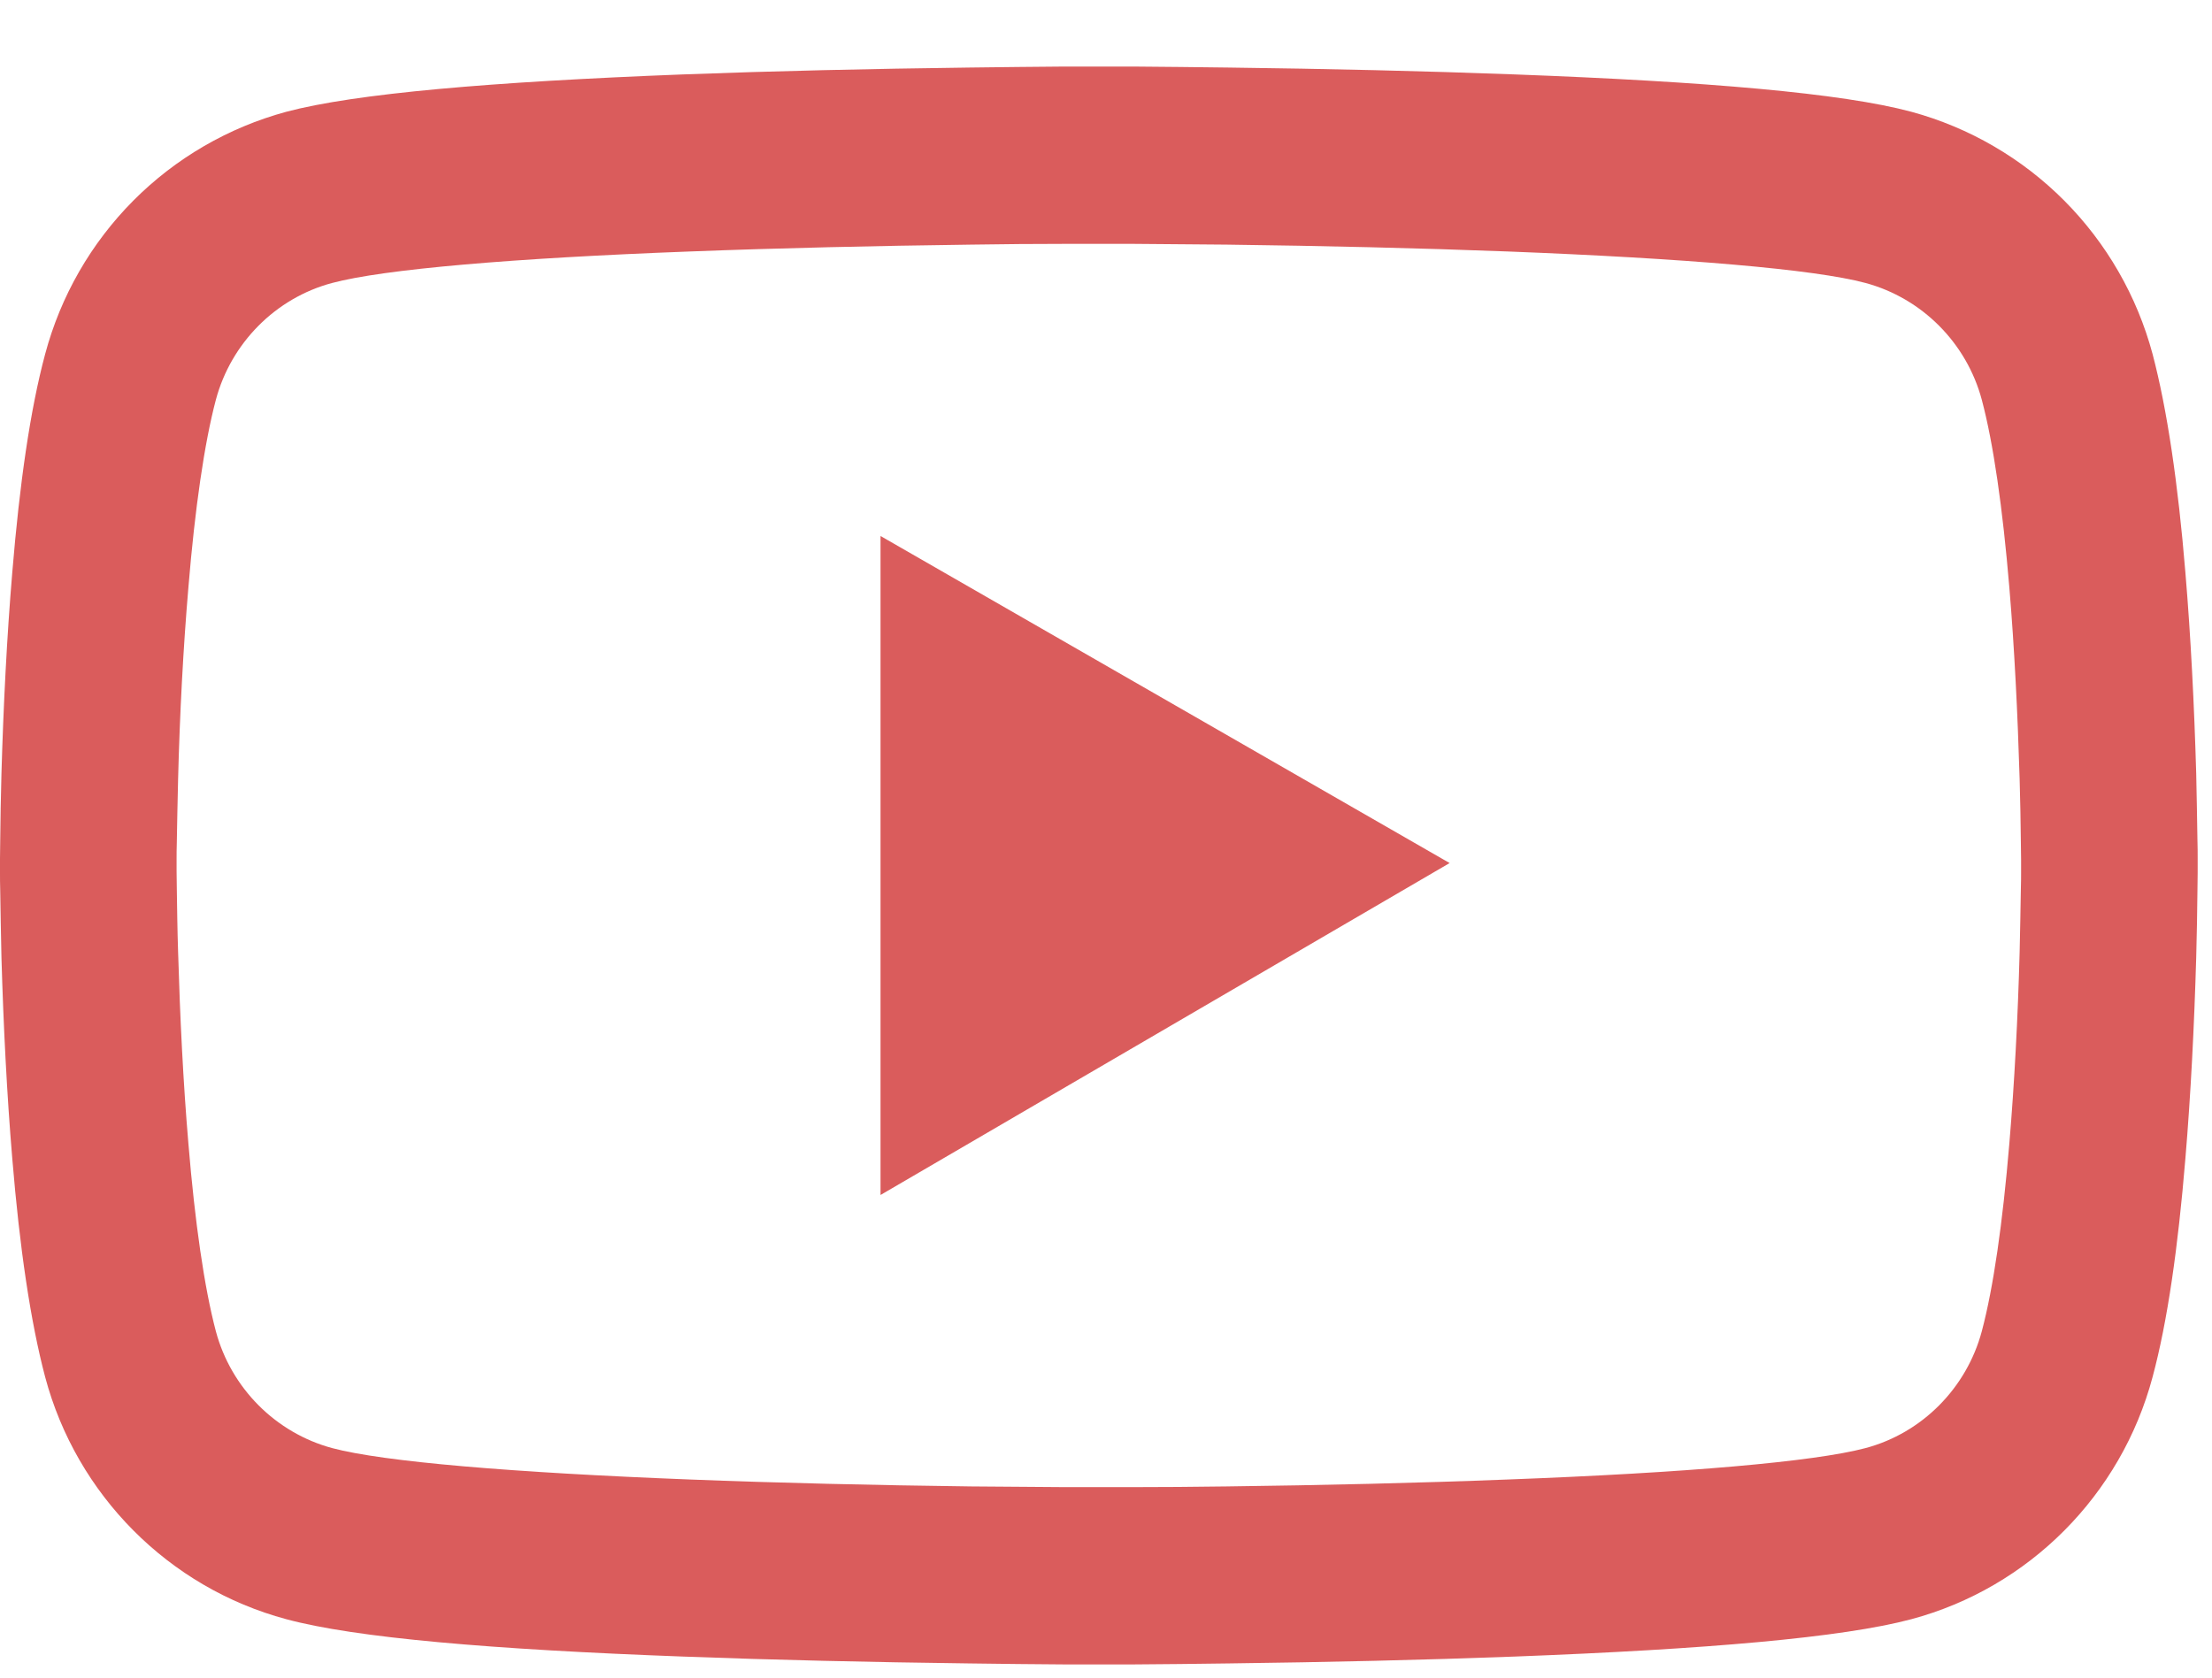
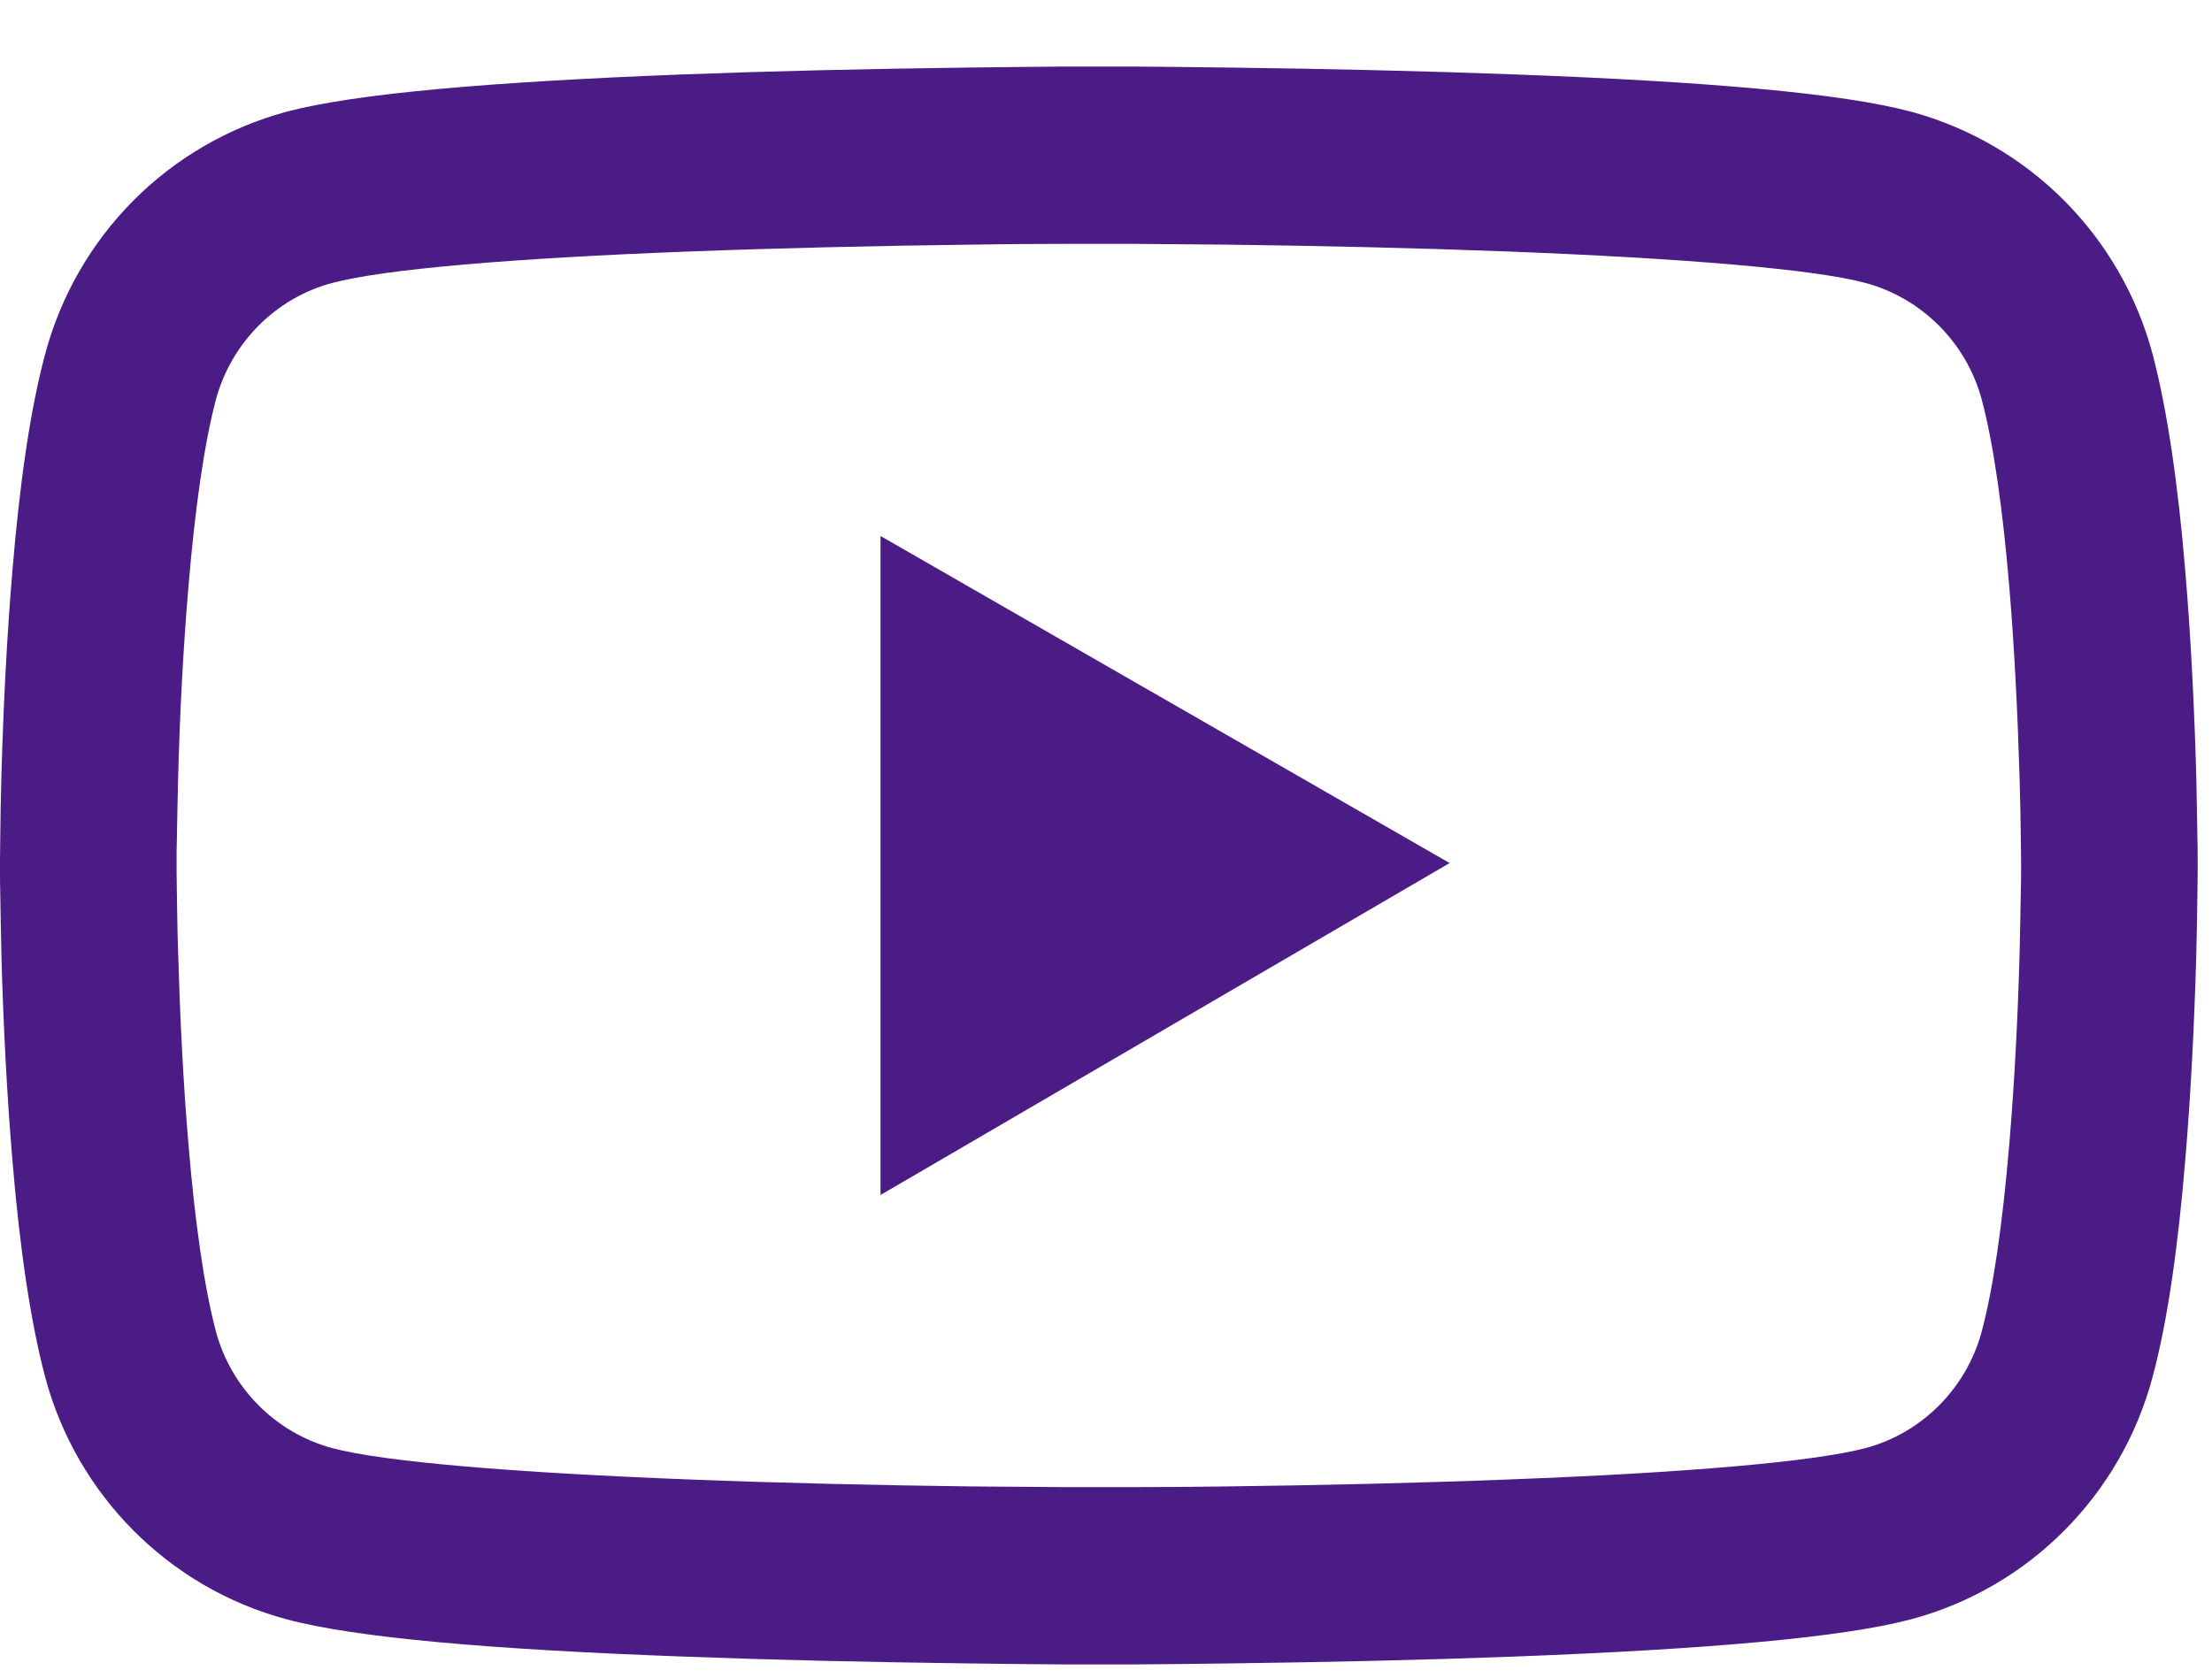
<svg xmlns="http://www.w3.org/2000/svg" width="29" height="22" viewBox="0 0 29 22" fill="none">
-   <path d="M28.812 11.26C28.812 11.189 28.812 11.108 28.809 11.015C28.806 10.754 28.799 10.46 28.793 10.147C28.767 9.248 28.722 8.351 28.651 7.506C28.555 6.342 28.413 5.372 28.221 4.643C28.017 3.882 27.618 3.189 27.063 2.631C26.508 2.074 25.817 1.672 25.059 1.466C24.149 1.221 22.368 1.07 19.86 0.976C18.667 0.931 17.39 0.902 16.114 0.886C15.667 0.88 15.252 0.876 14.879 0.873H13.933C13.56 0.876 13.146 0.88 12.699 0.886C11.422 0.902 10.145 0.931 8.952 0.976C6.444 1.073 4.659 1.225 3.753 1.466C2.994 1.672 2.303 2.073 1.748 2.631C1.194 3.188 0.795 3.882 0.592 4.643C0.396 5.372 0.257 6.342 0.161 7.506C0.09 8.351 0.045 9.248 0.019 10.147C0.01 10.46 0.006 10.754 0.003 11.015C0.003 11.108 0 11.189 0 11.26V11.441C0 11.511 -4.91148e-08 11.592 0.003 11.686C0.006 11.947 0.013 12.24 0.019 12.553C0.045 13.453 0.09 14.349 0.161 15.194C0.257 16.358 0.399 17.329 0.592 18.058C1.003 19.602 2.212 20.821 3.753 21.234C4.659 21.479 6.444 21.631 8.952 21.724C10.145 21.769 11.422 21.798 12.699 21.814C13.146 21.821 13.56 21.824 13.933 21.827H14.879C15.252 21.824 15.667 21.821 16.114 21.814C17.39 21.798 18.667 21.769 19.86 21.724C22.368 21.628 24.153 21.476 25.059 21.234C26.6 20.821 27.809 19.606 28.221 18.058C28.417 17.329 28.555 16.358 28.651 15.194C28.722 14.349 28.767 13.453 28.793 12.553C28.802 12.24 28.806 11.947 28.809 11.686C28.809 11.592 28.812 11.511 28.812 11.441V11.26ZM26.497 11.428C26.497 11.495 26.497 11.569 26.494 11.657C26.491 11.908 26.484 12.185 26.478 12.485C26.455 13.343 26.41 14.201 26.343 14.997C26.256 16.036 26.134 16.887 25.982 17.458C25.783 18.203 25.198 18.793 24.458 18.99C23.783 19.17 22.082 19.315 19.77 19.402C18.599 19.448 17.339 19.477 16.081 19.493C15.641 19.499 15.232 19.502 14.866 19.502H13.946L12.731 19.493C11.473 19.477 10.216 19.448 9.042 19.402C6.73 19.312 5.026 19.17 4.354 18.99C3.614 18.79 3.029 18.203 2.83 17.458C2.679 16.887 2.556 16.036 2.47 14.997C2.402 14.201 2.36 13.343 2.335 12.485C2.325 12.185 2.322 11.905 2.318 11.657C2.318 11.569 2.315 11.492 2.315 11.428V11.273C2.315 11.205 2.315 11.131 2.318 11.044C2.322 10.792 2.328 10.515 2.335 10.215C2.357 9.357 2.402 8.5 2.47 7.703C2.556 6.665 2.679 5.813 2.83 5.243C3.029 4.498 3.614 3.908 4.354 3.711C5.029 3.53 6.73 3.385 9.042 3.298C10.213 3.253 11.473 3.224 12.731 3.208C13.171 3.201 13.58 3.198 13.946 3.198H14.866L16.081 3.208C17.339 3.224 18.596 3.253 19.77 3.298C22.082 3.388 23.786 3.53 24.458 3.711C25.198 3.911 25.783 4.498 25.982 5.243C26.134 5.813 26.256 6.665 26.343 7.703C26.41 8.5 26.452 9.357 26.478 10.215C26.487 10.515 26.491 10.796 26.494 11.044C26.494 11.131 26.497 11.208 26.497 11.273V11.428ZM11.544 15.671L19.005 11.318L11.544 7.029V15.671Z" fill="#DA5C5C" />
+   <path d="M28.812 11.26C28.812 11.189 28.812 11.108 28.809 11.015C28.806 10.754 28.799 10.46 28.793 10.147C28.767 9.248 28.722 8.351 28.651 7.506C28.555 6.342 28.413 5.372 28.221 4.643C28.017 3.882 27.618 3.189 27.063 2.631C26.508 2.074 25.817 1.672 25.059 1.466C24.149 1.221 22.368 1.07 19.86 0.976C18.667 0.931 17.39 0.902 16.114 0.886C15.667 0.88 15.252 0.876 14.879 0.873H13.933C13.56 0.876 13.146 0.88 12.699 0.886C11.422 0.902 10.145 0.931 8.952 0.976C6.444 1.073 4.659 1.225 3.753 1.466C2.994 1.672 2.303 2.073 1.748 2.631C1.194 3.188 0.795 3.882 0.592 4.643C0.396 5.372 0.257 6.342 0.161 7.506C0.09 8.351 0.045 9.248 0.019 10.147C0.01 10.46 0.006 10.754 0.003 11.015C0.003 11.108 0 11.189 0 11.26V11.441C0 11.511 -4.91148e-08 11.592 0.003 11.686C0.006 11.947 0.013 12.24 0.019 12.553C0.045 13.453 0.09 14.349 0.161 15.194C0.257 16.358 0.399 17.329 0.592 18.058C1.003 19.602 2.212 20.821 3.753 21.234C4.659 21.479 6.444 21.631 8.952 21.724C10.145 21.769 11.422 21.798 12.699 21.814C13.146 21.821 13.56 21.824 13.933 21.827H14.879C15.252 21.824 15.667 21.821 16.114 21.814C17.39 21.798 18.667 21.769 19.86 21.724C22.368 21.628 24.153 21.476 25.059 21.234C26.6 20.821 27.809 19.606 28.221 18.058C28.417 17.329 28.555 16.358 28.651 15.194C28.722 14.349 28.767 13.453 28.793 12.553C28.802 12.24 28.806 11.947 28.809 11.686C28.809 11.592 28.812 11.511 28.812 11.441V11.26ZM26.497 11.428C26.497 11.495 26.497 11.569 26.494 11.657C26.491 11.908 26.484 12.185 26.478 12.485C26.455 13.343 26.41 14.201 26.343 14.997C26.256 16.036 26.134 16.887 25.982 17.458C25.783 18.203 25.198 18.793 24.458 18.99C23.783 19.17 22.082 19.315 19.77 19.402C18.599 19.448 17.339 19.477 16.081 19.493C15.641 19.499 15.232 19.502 14.866 19.502H13.946L12.731 19.493C11.473 19.477 10.216 19.448 9.042 19.402C6.73 19.312 5.026 19.17 4.354 18.99C3.614 18.79 3.029 18.203 2.83 17.458C2.679 16.887 2.556 16.036 2.47 14.997C2.402 14.201 2.36 13.343 2.335 12.485C2.325 12.185 2.322 11.905 2.318 11.657C2.318 11.569 2.315 11.492 2.315 11.428V11.273C2.315 11.205 2.315 11.131 2.318 11.044C2.322 10.792 2.328 10.515 2.335 10.215C2.357 9.357 2.402 8.5 2.47 7.703C2.556 6.665 2.679 5.813 2.83 5.243C3.029 4.498 3.614 3.908 4.354 3.711C5.029 3.53 6.73 3.385 9.042 3.298C10.213 3.253 11.473 3.224 12.731 3.208C13.171 3.201 13.58 3.198 13.946 3.198H14.866L16.081 3.208C17.339 3.224 18.596 3.253 19.77 3.298C22.082 3.388 23.786 3.53 24.458 3.711C25.198 3.911 25.783 4.498 25.982 5.243C26.134 5.813 26.256 6.665 26.343 7.703C26.41 8.5 26.452 9.357 26.478 10.215C26.487 10.515 26.491 10.796 26.494 11.044C26.494 11.131 26.497 11.208 26.497 11.273V11.428ZM11.544 15.671L19.005 11.318L11.544 7.029V15.671Z" fill="#4B1B86" />
</svg>
